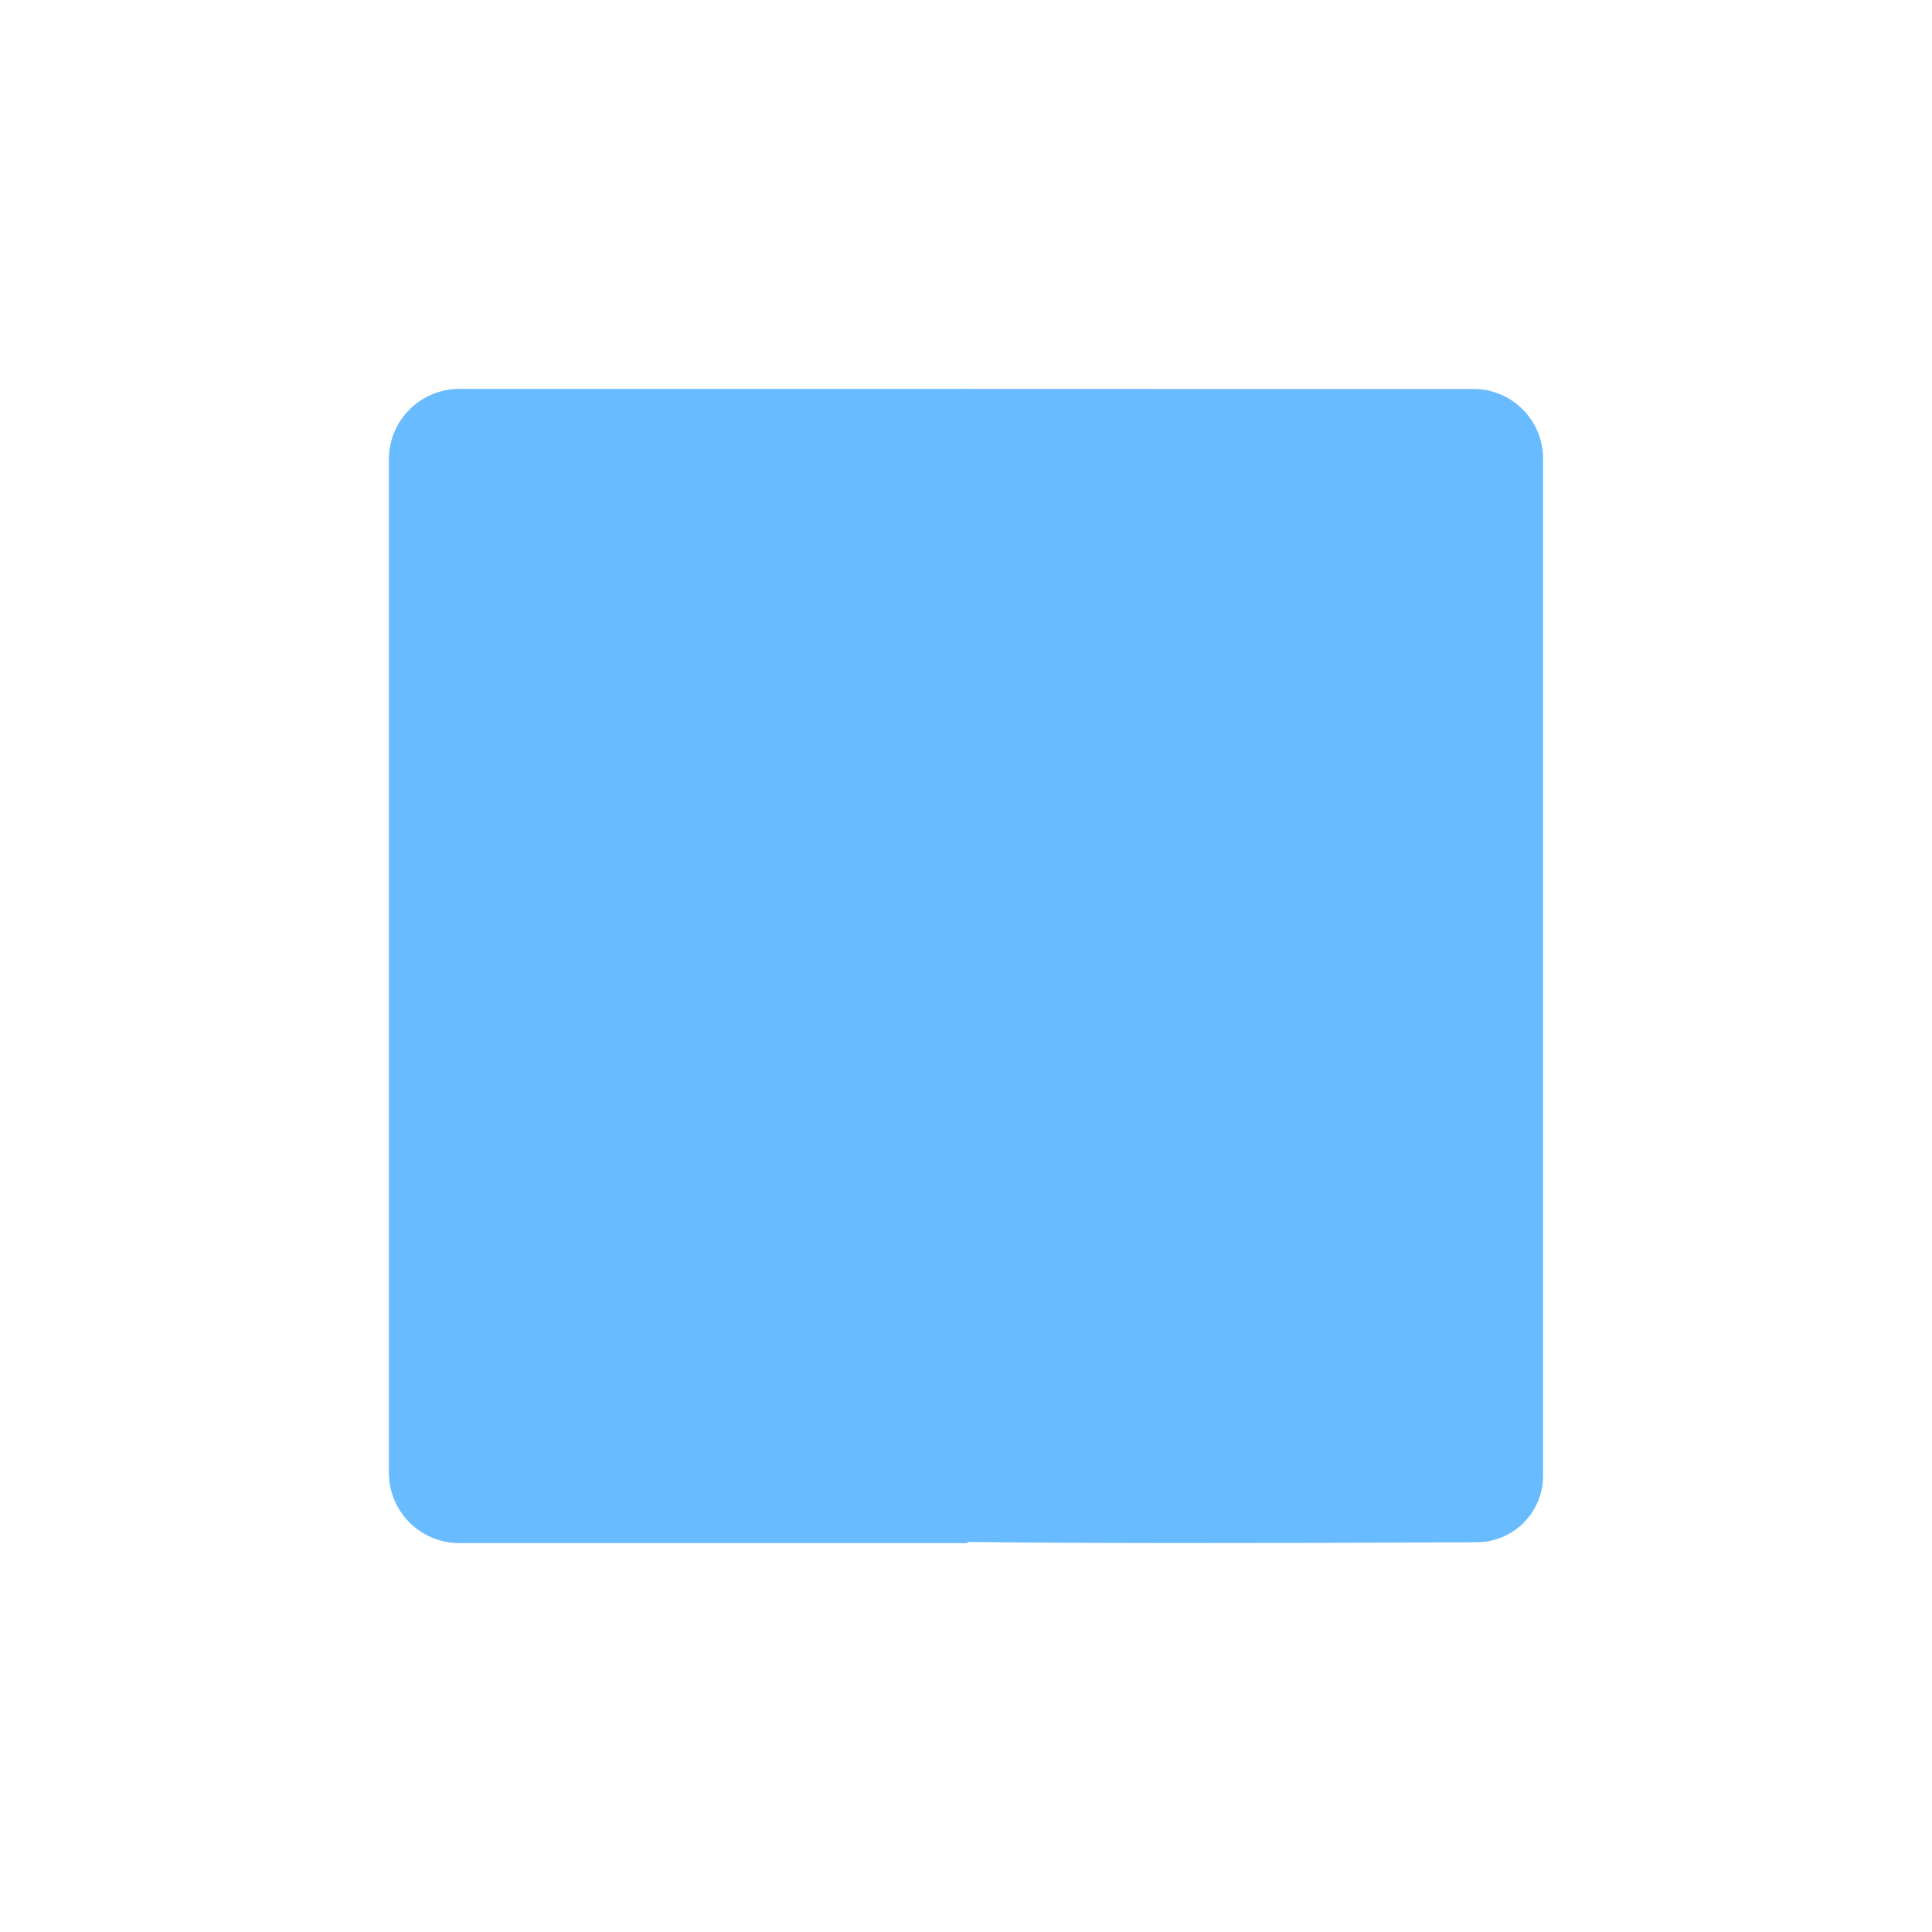
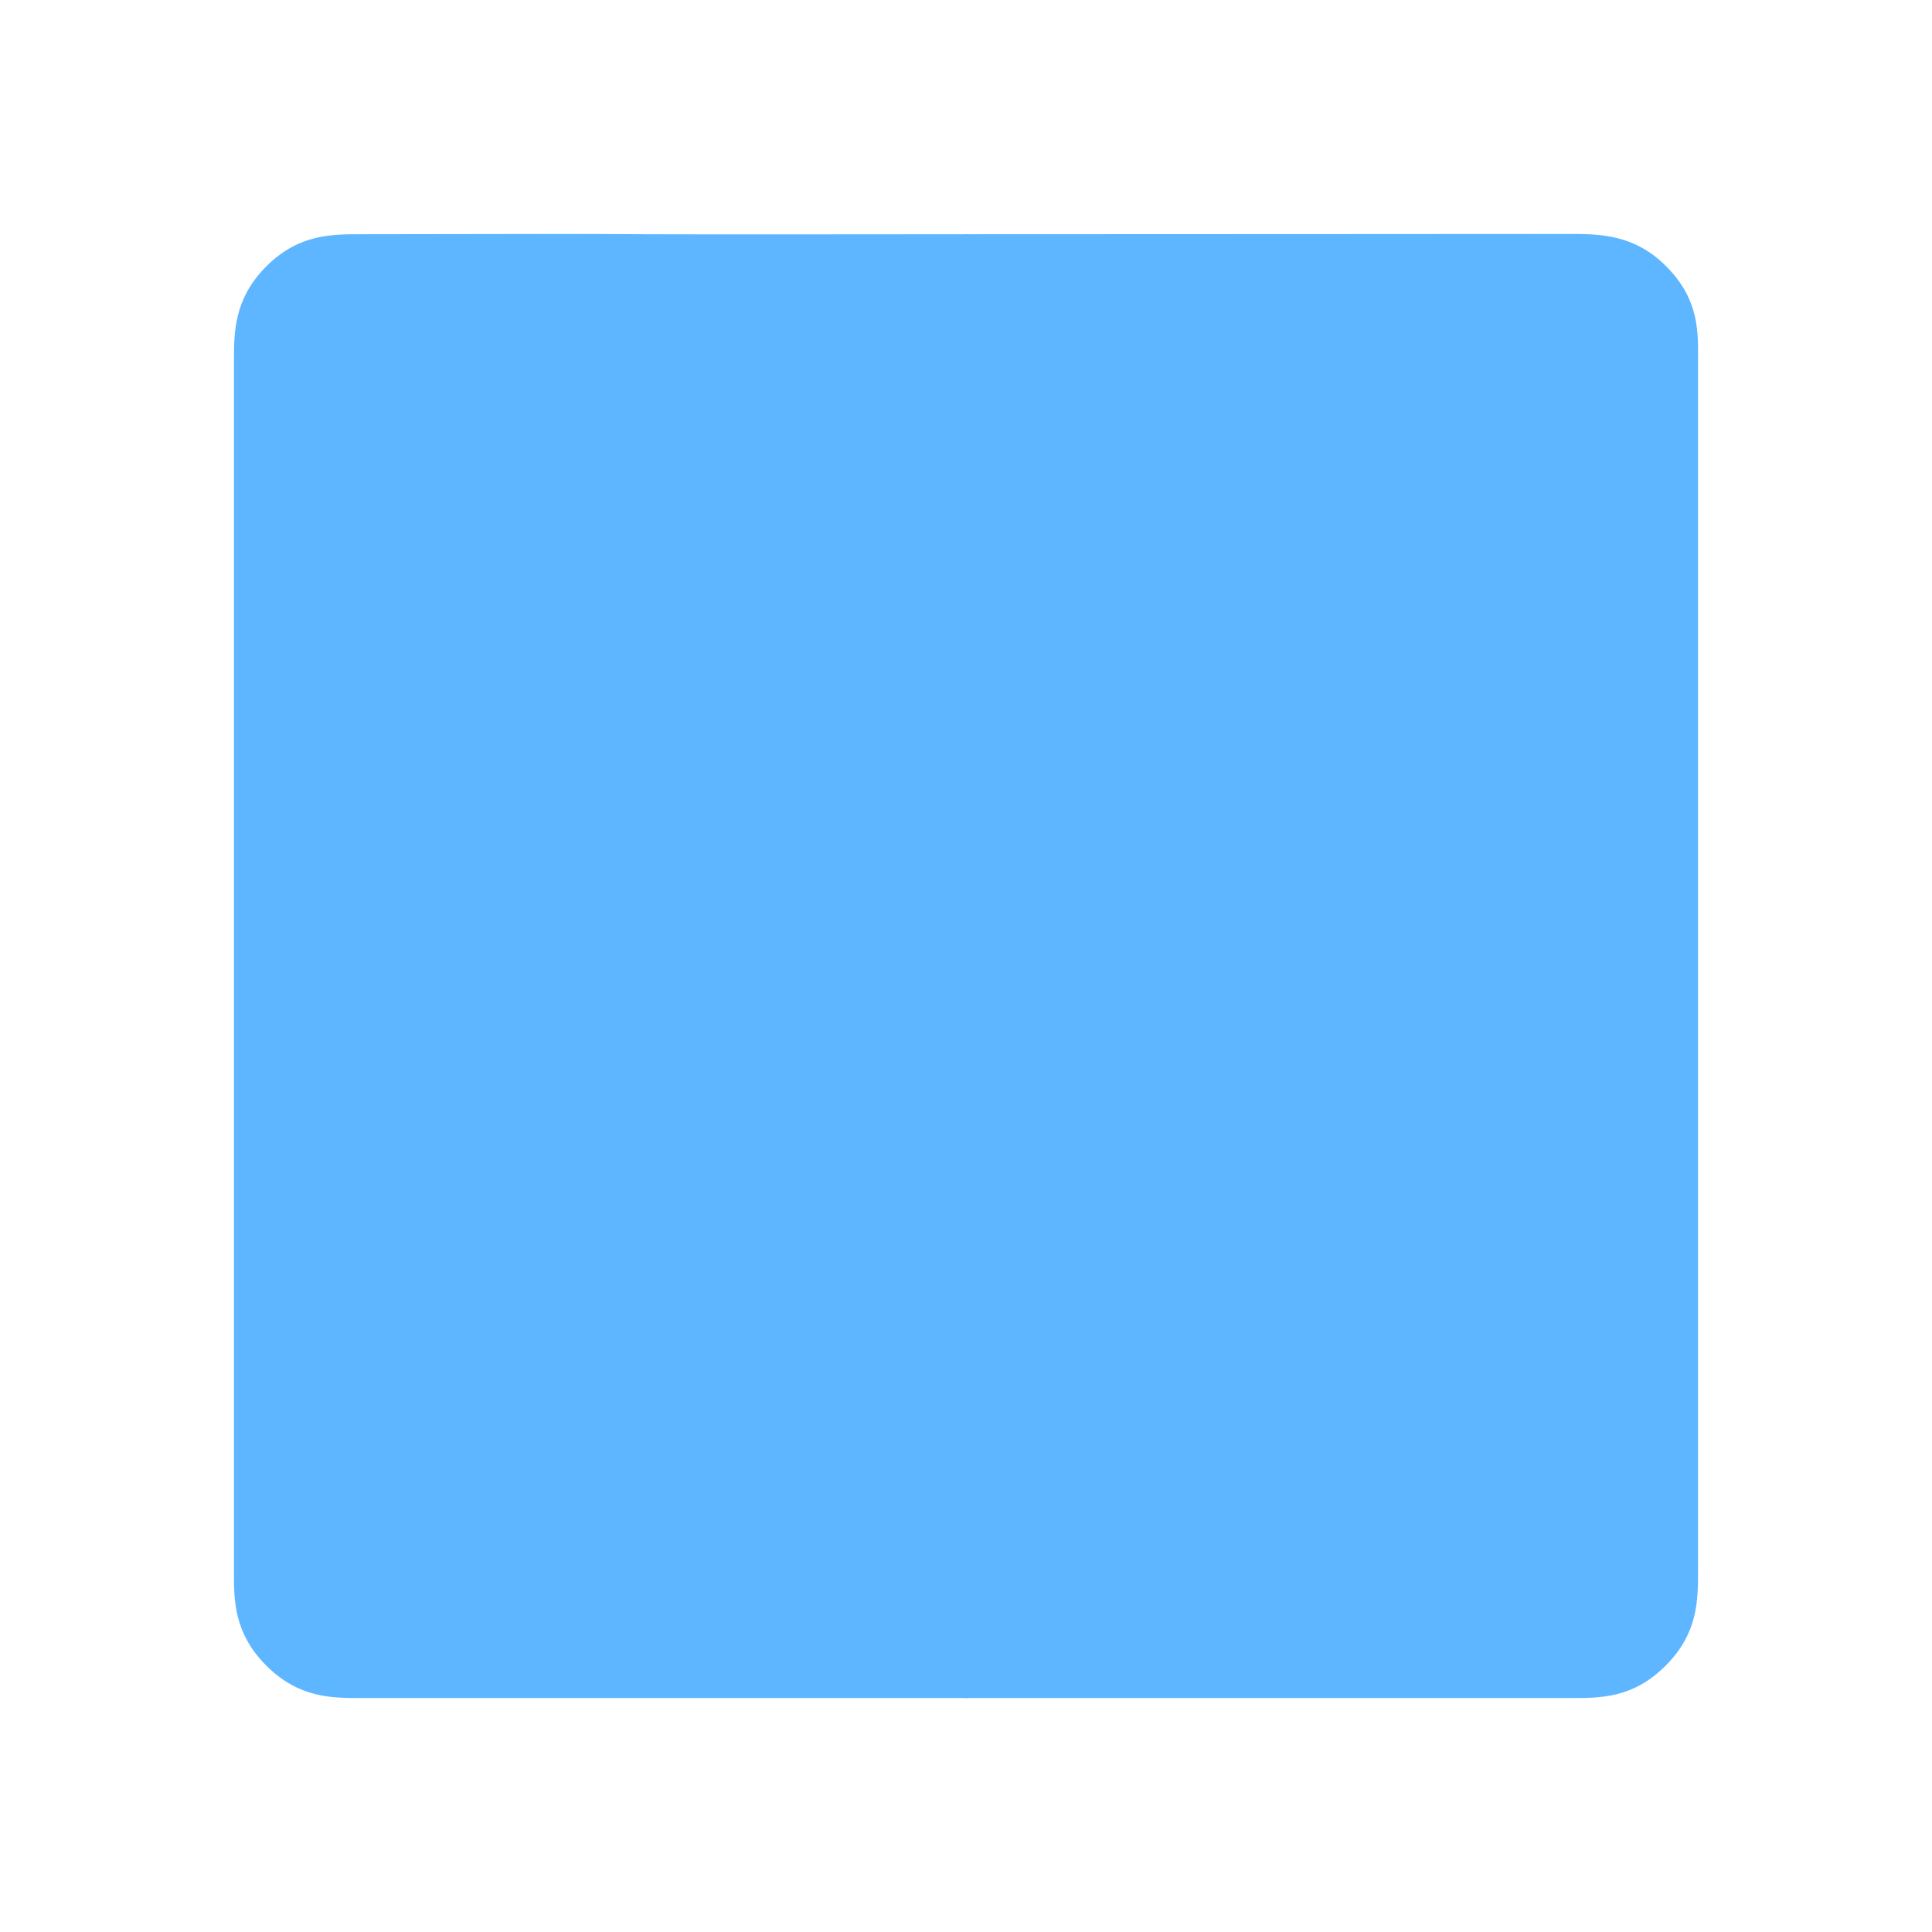
<svg xmlns="http://www.w3.org/2000/svg" style="isolation:isolate" viewBox="0 0 128 128" width="128" height="128">
  <defs>
-     <clipPath id="_clipPath_Tjf6pbcpUbHuuZI3gpMvVO8rNuEAFSSs">
+     <clipPath id="_clipPath_KyiQSCZc7ch8kB6kSFCWIzWO7XD9M01y">
      <rect width="128" height="128" />
    </clipPath>
  </defs>
-   <g clip-path="url(#_clipPath_Tjf6pbcpUbHuuZI3gpMvVO8rNuEAFSSs)">
+   <g clip-path="url(#_clipPath_KyiQSCZc7ch8kB6kSFCWIzWO7XD9M01y)">
    <g style="isolation:isolate" id="Layer 0">
-       <path d=" M 64 102 L 30.427 102 C 27.984 102 26 100.016 26 97.573 L 26 30.427 C 26 27.984 27.984 26 30.427 26 L 64 26 L 64 85.221 L 64 102 Z " fill="rgb(104,187,255)" vector-effect="non-scaling-stroke" stroke-width="0.47" stroke="rgb(104,187,255)" stroke-linejoin="round" stroke-linecap="butt" stroke-miterlimit="1.414" />
-       <path d=" M 64 101.925 Q 74.929 102.063 97.859 101.946 C 100.144 101.935 102 100.07 102 97.784 L 102 30.378 C 102 27.962 100.038 26.001 97.622 26.001 Q 76.237 26.007 64 26 L 64 85.163 L 64 101.925 Z " fill="rgb(104,187,255)" vector-effect="non-scaling-stroke" stroke-width="0.463" stroke="rgb(104,187,255)" stroke-linejoin="round" stroke-linecap="butt" stroke-miterlimit="1.414" />
+       <path d=" M 64.005 112 C 30.113 112 68.041 112 24 112 C 22.063 112 20.031 112.031 18 110 C 16 108 15.989 106.015 16 104 C 16 84.002 16 43.998 16 24 C 16 22.036 15.995 20.005 18 18 C 20.002 15.998 22.005 16.019 24 16.019 C 52.354 15.961 27.922 16.057 64.005 16.019 L 64.005 112 Z " fill="rgb(93,182,255)" vector-effect="non-scaling-stroke" stroke-width="1" stroke="rgb(93,182,255)" stroke-linejoin="round" stroke-linecap="butt" stroke-miterlimit="1.414" />
+       <path d=" M 64.005 112 C 82.563 112 93.663 112 104 112 C 106.019 112 107.98 112.02 110 110 C 111.999 108.001 112 106.008 112 104 C 112 103.518 112 34.459 112 24 C 112 22.068 112.124 20.083 110.02 17.98 C 108.076 16.036 105.983 16 104 16 C 91.358 16 86.811 16.019 64.005 16.019 L 64.005 112 Z " fill="rgb(93,182,255)" vector-effect="non-scaling-stroke" stroke-width="1" stroke="rgb(93,182,255)" stroke-linejoin="round" stroke-linecap="butt" stroke-miterlimit="1.414" />
    </g>
  </g>
</svg>
